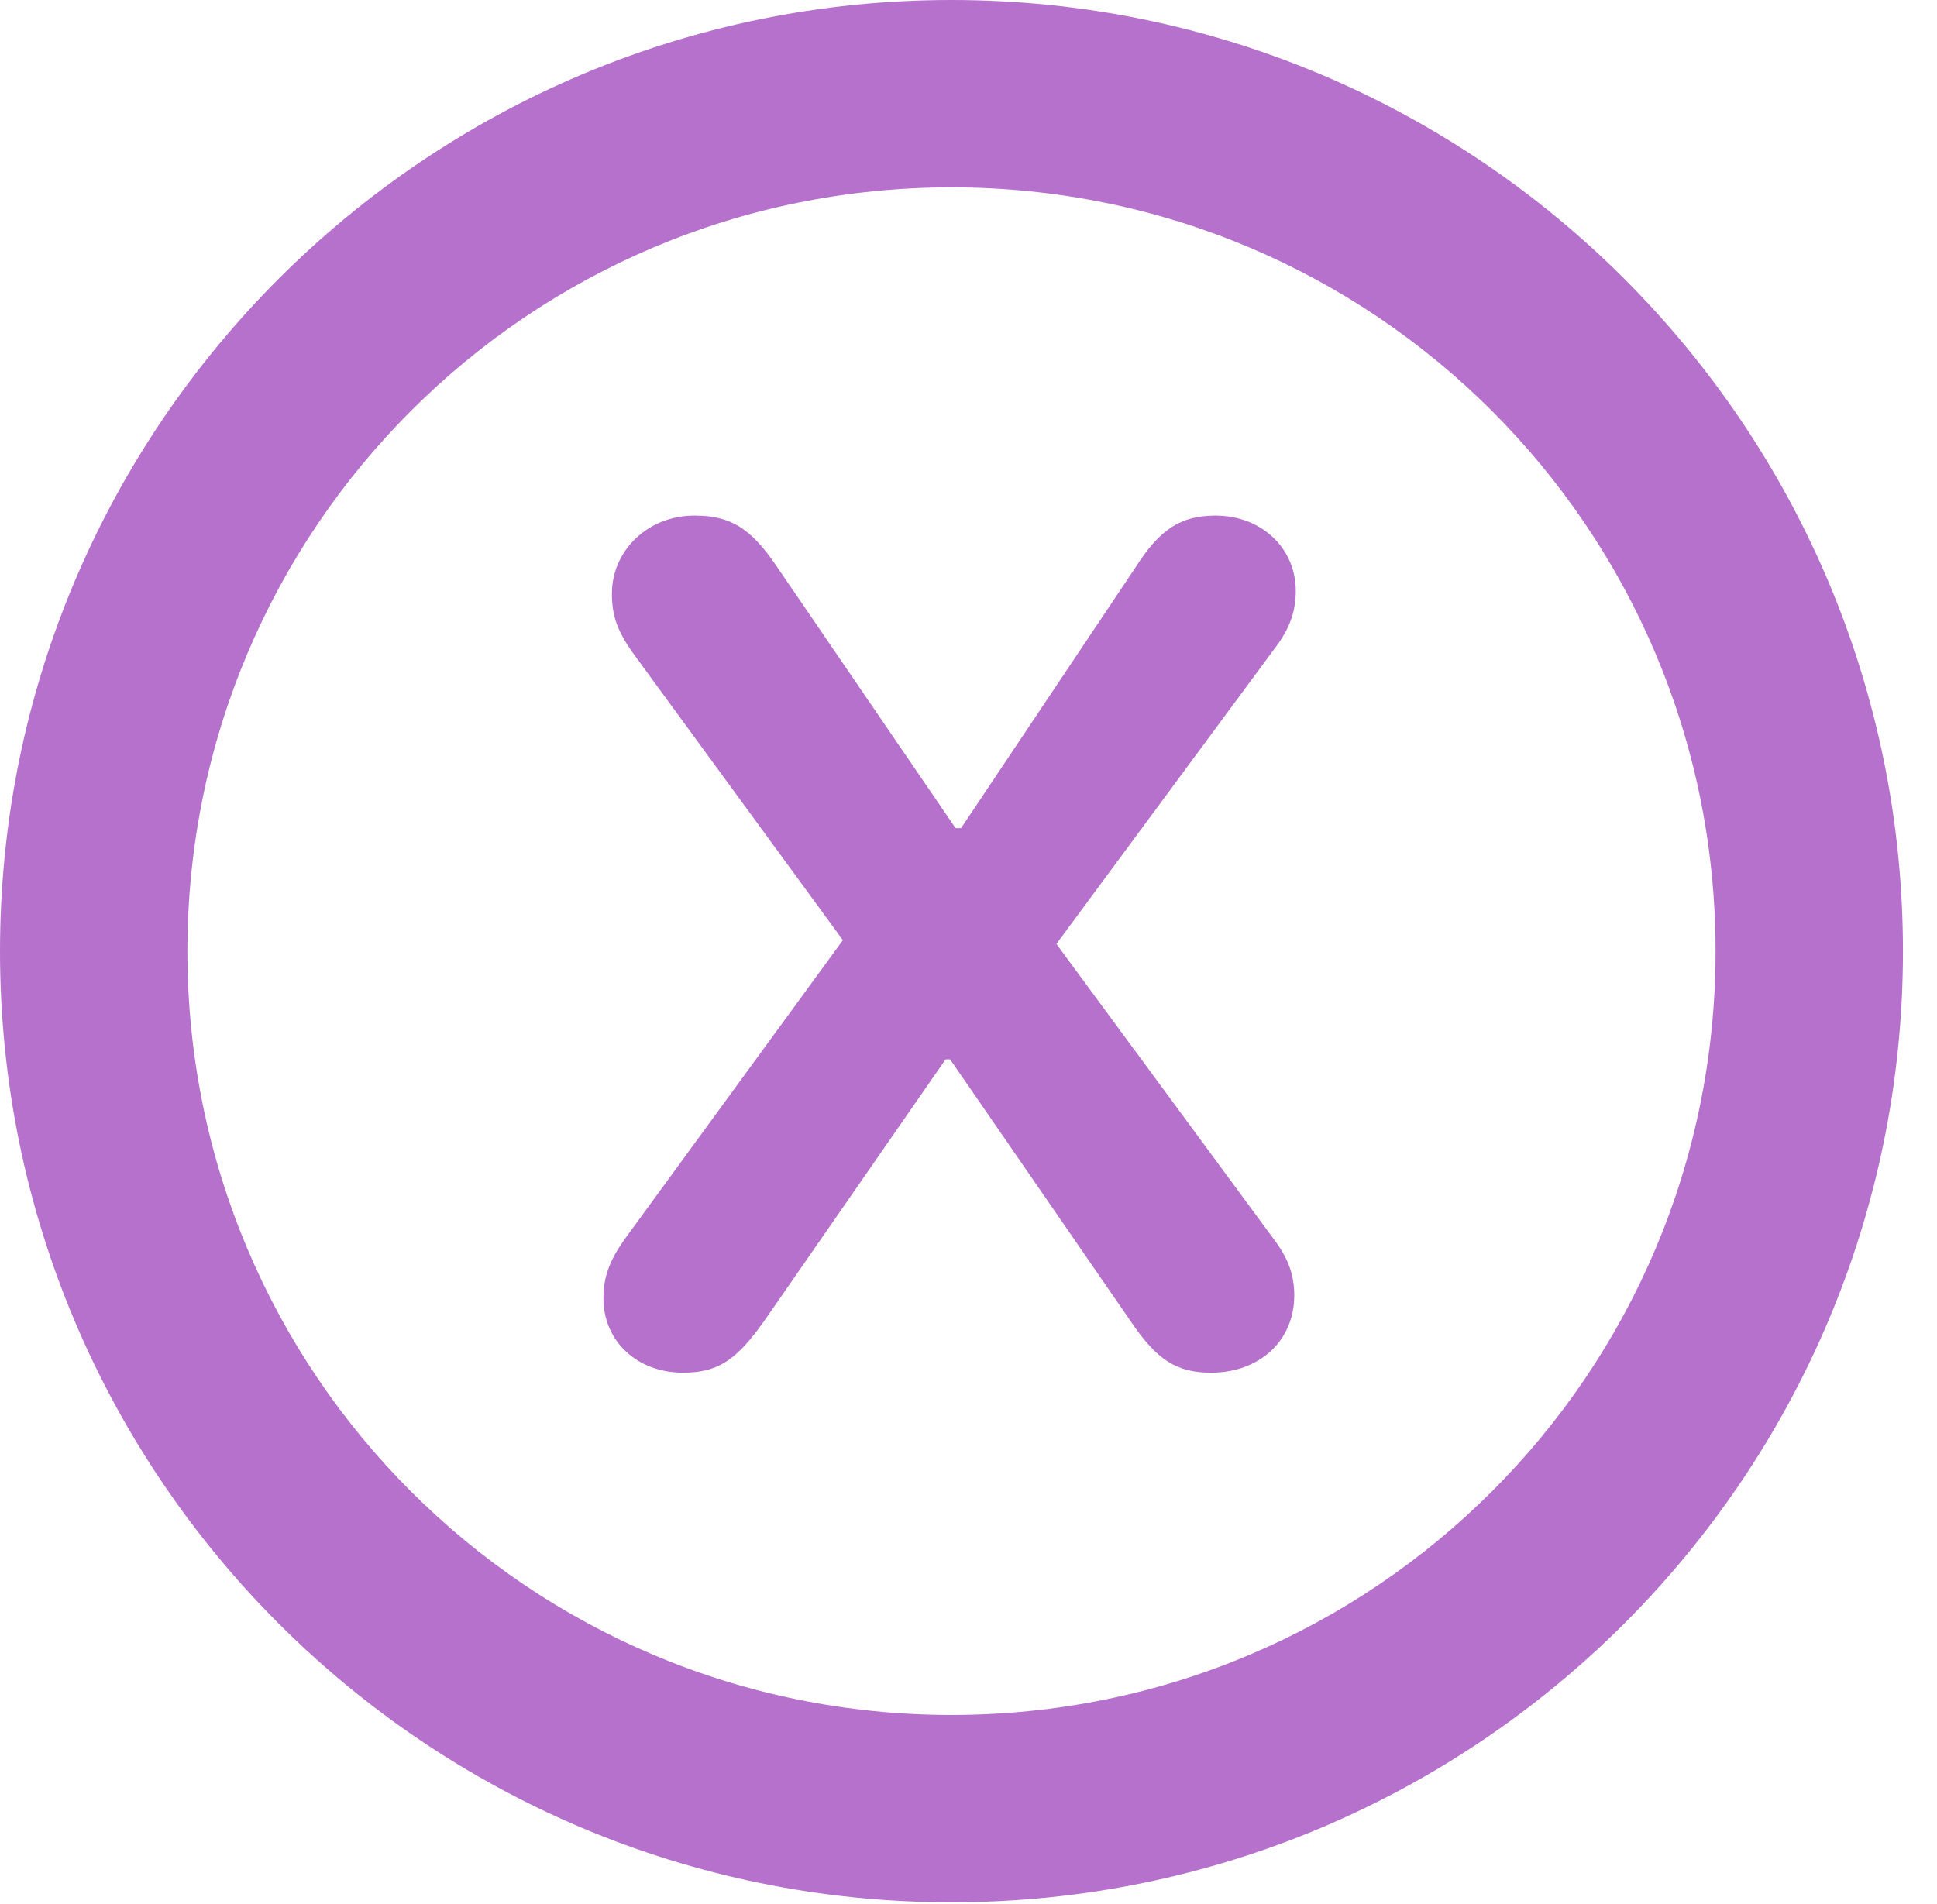
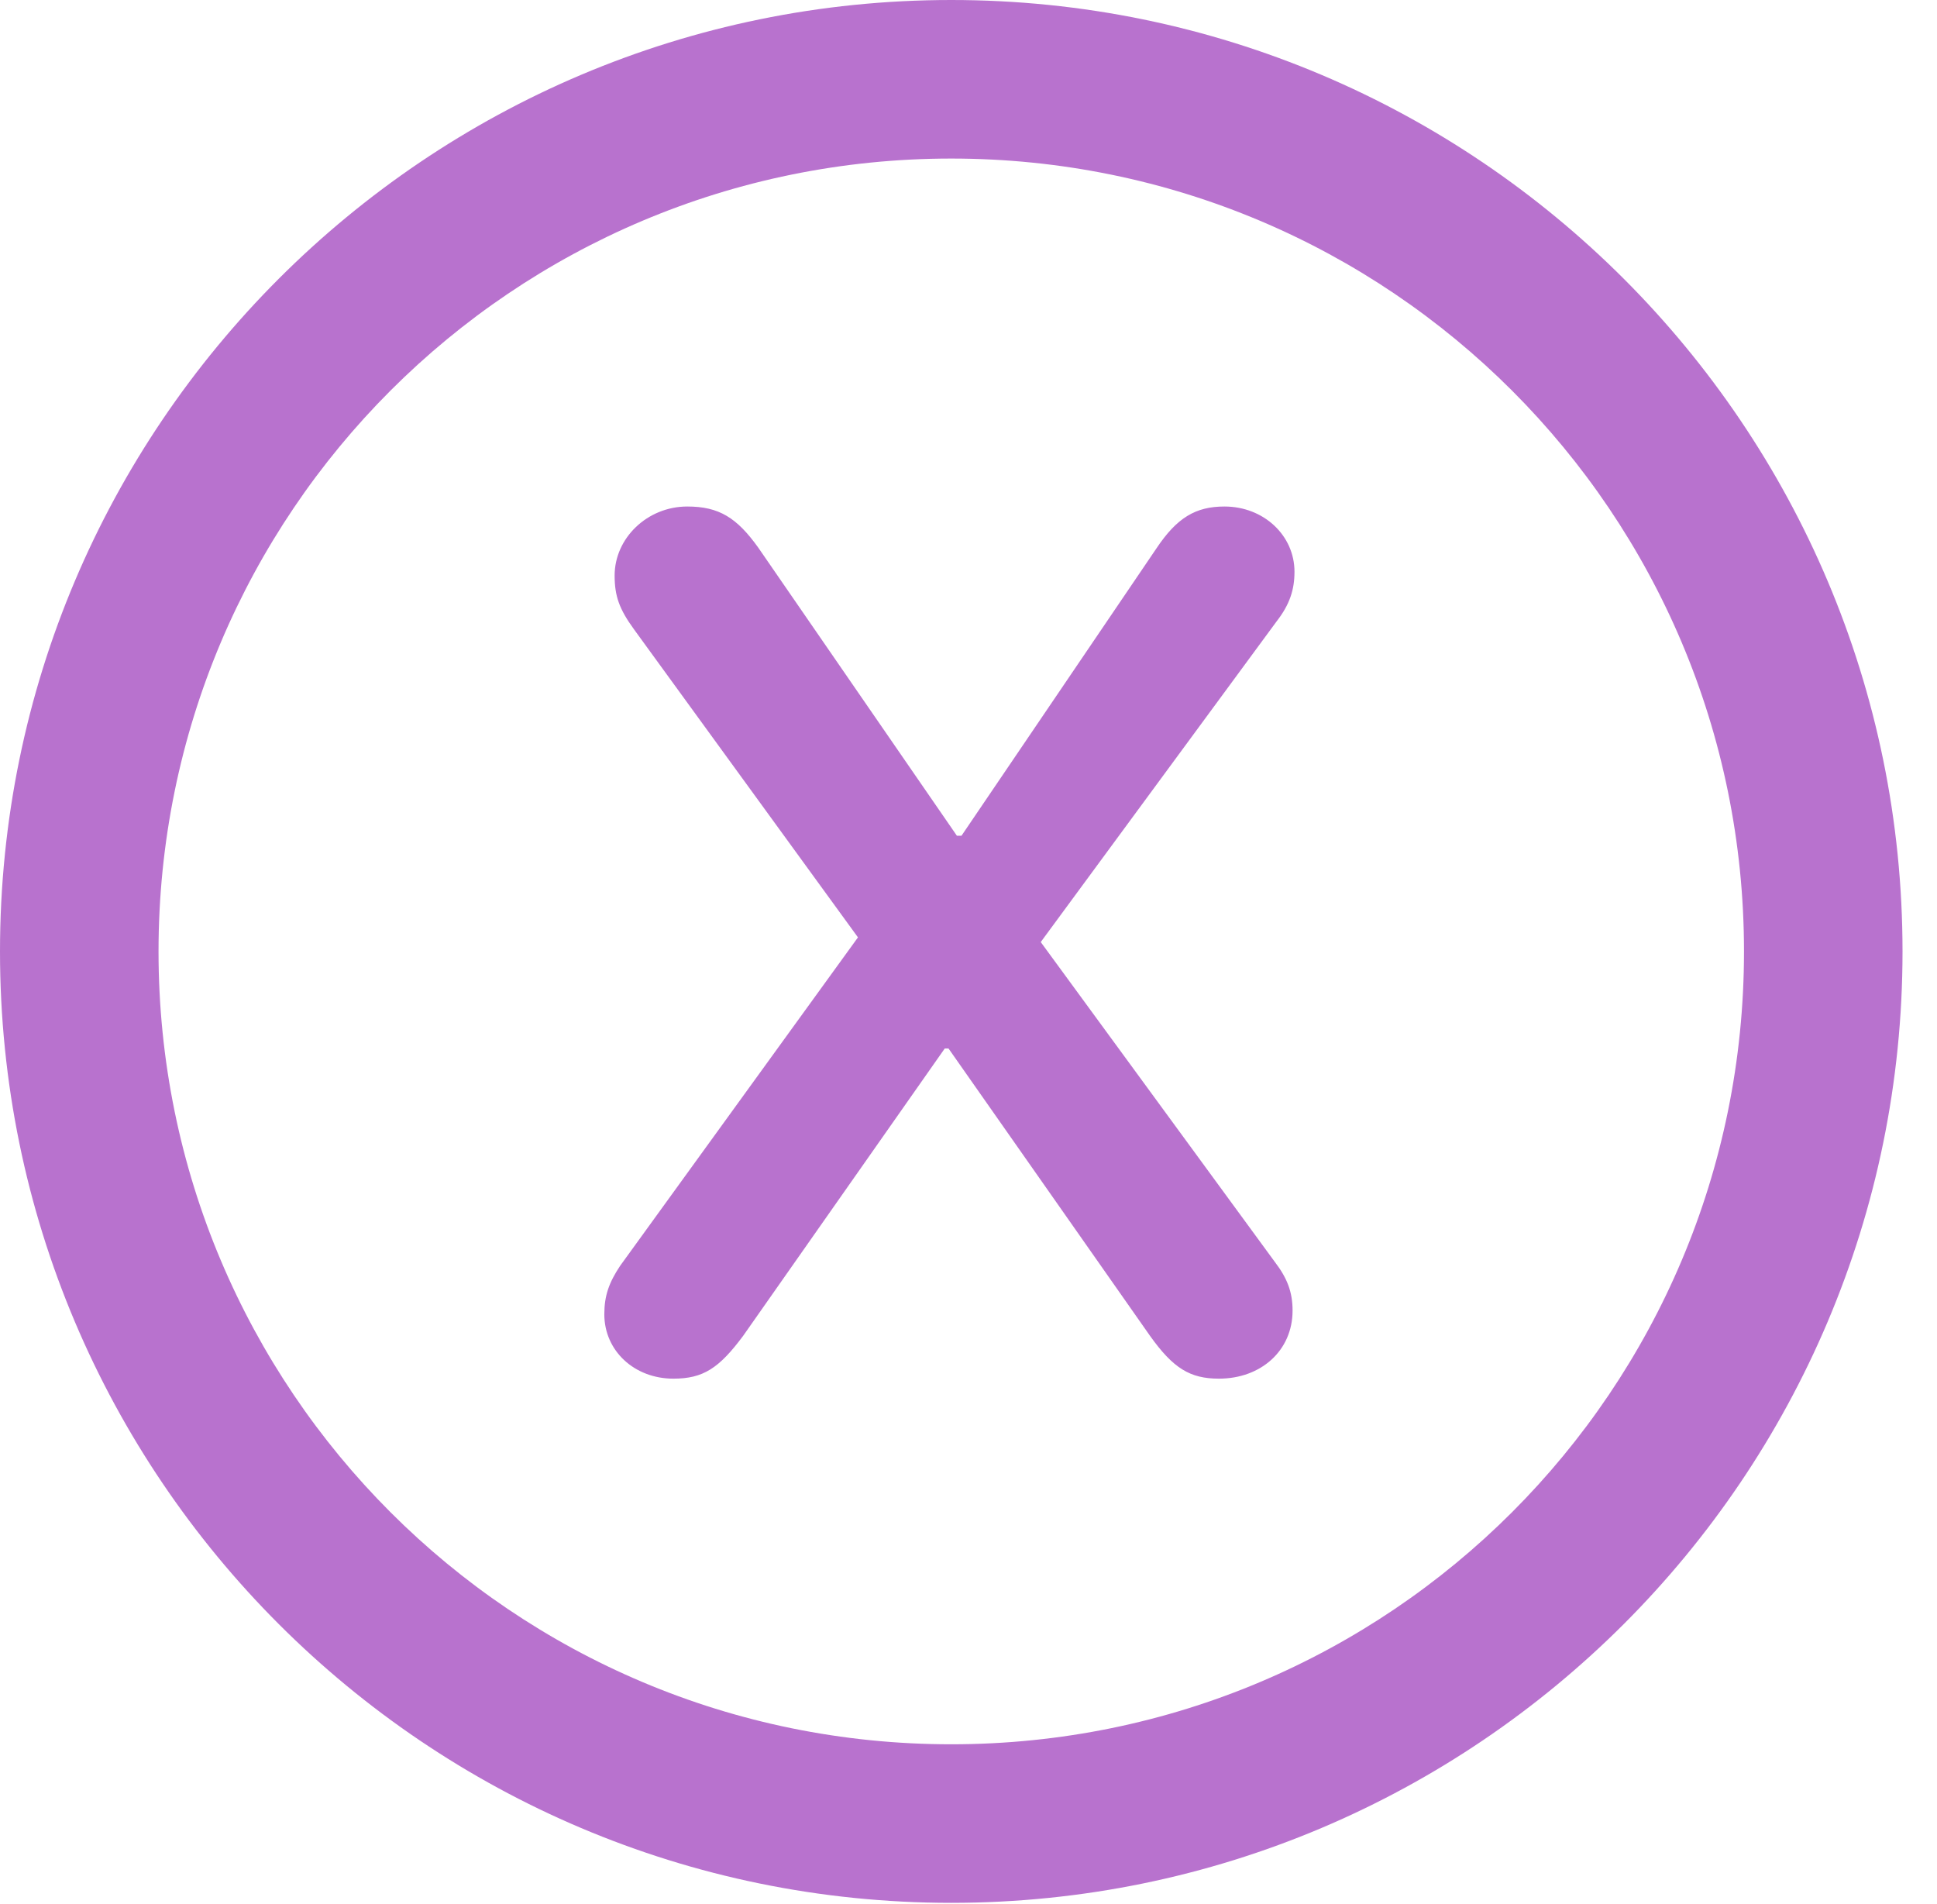
- <svg xmlns="http://www.w3.org/2000/svg" version="1.1" viewBox="0 0 20.538 20.185">
+ <svg xmlns="http://www.w3.org/2000/svg" version="1.1" viewBox="0 0 20.283 19.932">
  <g>
-     <rect height="20.185" opacity="0" width="20.538" x="0" y="0" />
-     <path d="M10.088 20.175C15.658 20.175 20.177 15.656 20.177 10.088C20.177 4.519 15.658 0 10.088 0C4.519 0 0 4.519 0 10.088C0 15.656 4.519 20.175 10.088 20.175ZM10.088 18.188C5.608 18.188 1.987 14.567 1.987 10.088C1.987 5.608 5.608 1.987 10.088 1.987C14.567 1.987 18.19 5.608 18.19 10.088C18.19 14.567 14.567 18.188 10.088 18.188Z" fill="#b671cd" />
-     <path d="M7.241 14.558C7.609 14.558 7.805 14.43 8.101 14.012L10.026 11.235L10.074 11.235L11.988 14.012C12.268 14.426 12.477 14.558 12.841 14.558C13.351 14.558 13.723 14.223 13.723 13.738C13.723 13.51 13.652 13.331 13.492 13.123L11.201 10.011L13.508 6.887C13.676 6.671 13.739 6.485 13.739 6.266C13.739 5.813 13.375 5.468 12.889 5.468C12.525 5.468 12.3 5.61 12.046 6.008L10.19 8.783L10.132 8.783L8.231 6C7.961 5.604 7.749 5.468 7.364 5.468C6.87 5.468 6.488 5.837 6.488 6.298C6.488 6.541 6.553 6.711 6.737 6.961L8.937 9.971L6.614 13.155C6.463 13.373 6.398 13.543 6.398 13.77C6.398 14.223 6.755 14.558 7.241 14.558Z" fill="#b671cd" />
+     <rect height="19.932" opacity="0" width="20.283" x="0" y="0" />
+     <path d="M9.961 19.922C15.459 19.922 19.922 15.459 19.922 9.961C19.922 4.463 15.459 0 9.961 0C4.463 0 0 4.463 0 9.961C0 15.459 4.463 19.922 9.961 19.922ZM9.961 18.262C5.371 18.262 1.66 14.551 1.66 9.961C1.66 5.371 5.371 1.66 9.961 1.66C14.551 1.66 18.262 5.371 18.262 9.961C18.262 14.551 14.551 18.262 9.961 18.262Z" fill="#b872ce" />
+     <path d="M7.051 14.434C7.363 14.434 7.529 14.326 7.783 13.984L9.893 10.977L9.932 10.977L12.041 13.984C12.285 14.326 12.461 14.434 12.764 14.434C13.203 14.434 13.535 14.141 13.535 13.721C13.535 13.525 13.477 13.379 13.35 13.213L10.898 9.863L13.369 6.504C13.506 6.328 13.555 6.172 13.555 5.986C13.555 5.605 13.232 5.303 12.822 5.303C12.52 5.303 12.324 5.42 12.109 5.742L10.068 8.75L10.02 8.75L7.939 5.732C7.715 5.42 7.529 5.303 7.197 5.303C6.777 5.303 6.436 5.635 6.436 6.025C6.436 6.24 6.484 6.377 6.641 6.592L8.984 9.814L6.494 13.252C6.377 13.428 6.328 13.565 6.328 13.76C6.328 14.141 6.641 14.434 7.051 14.434Z" fill="#b872ce" />
  </g>
</svg>
